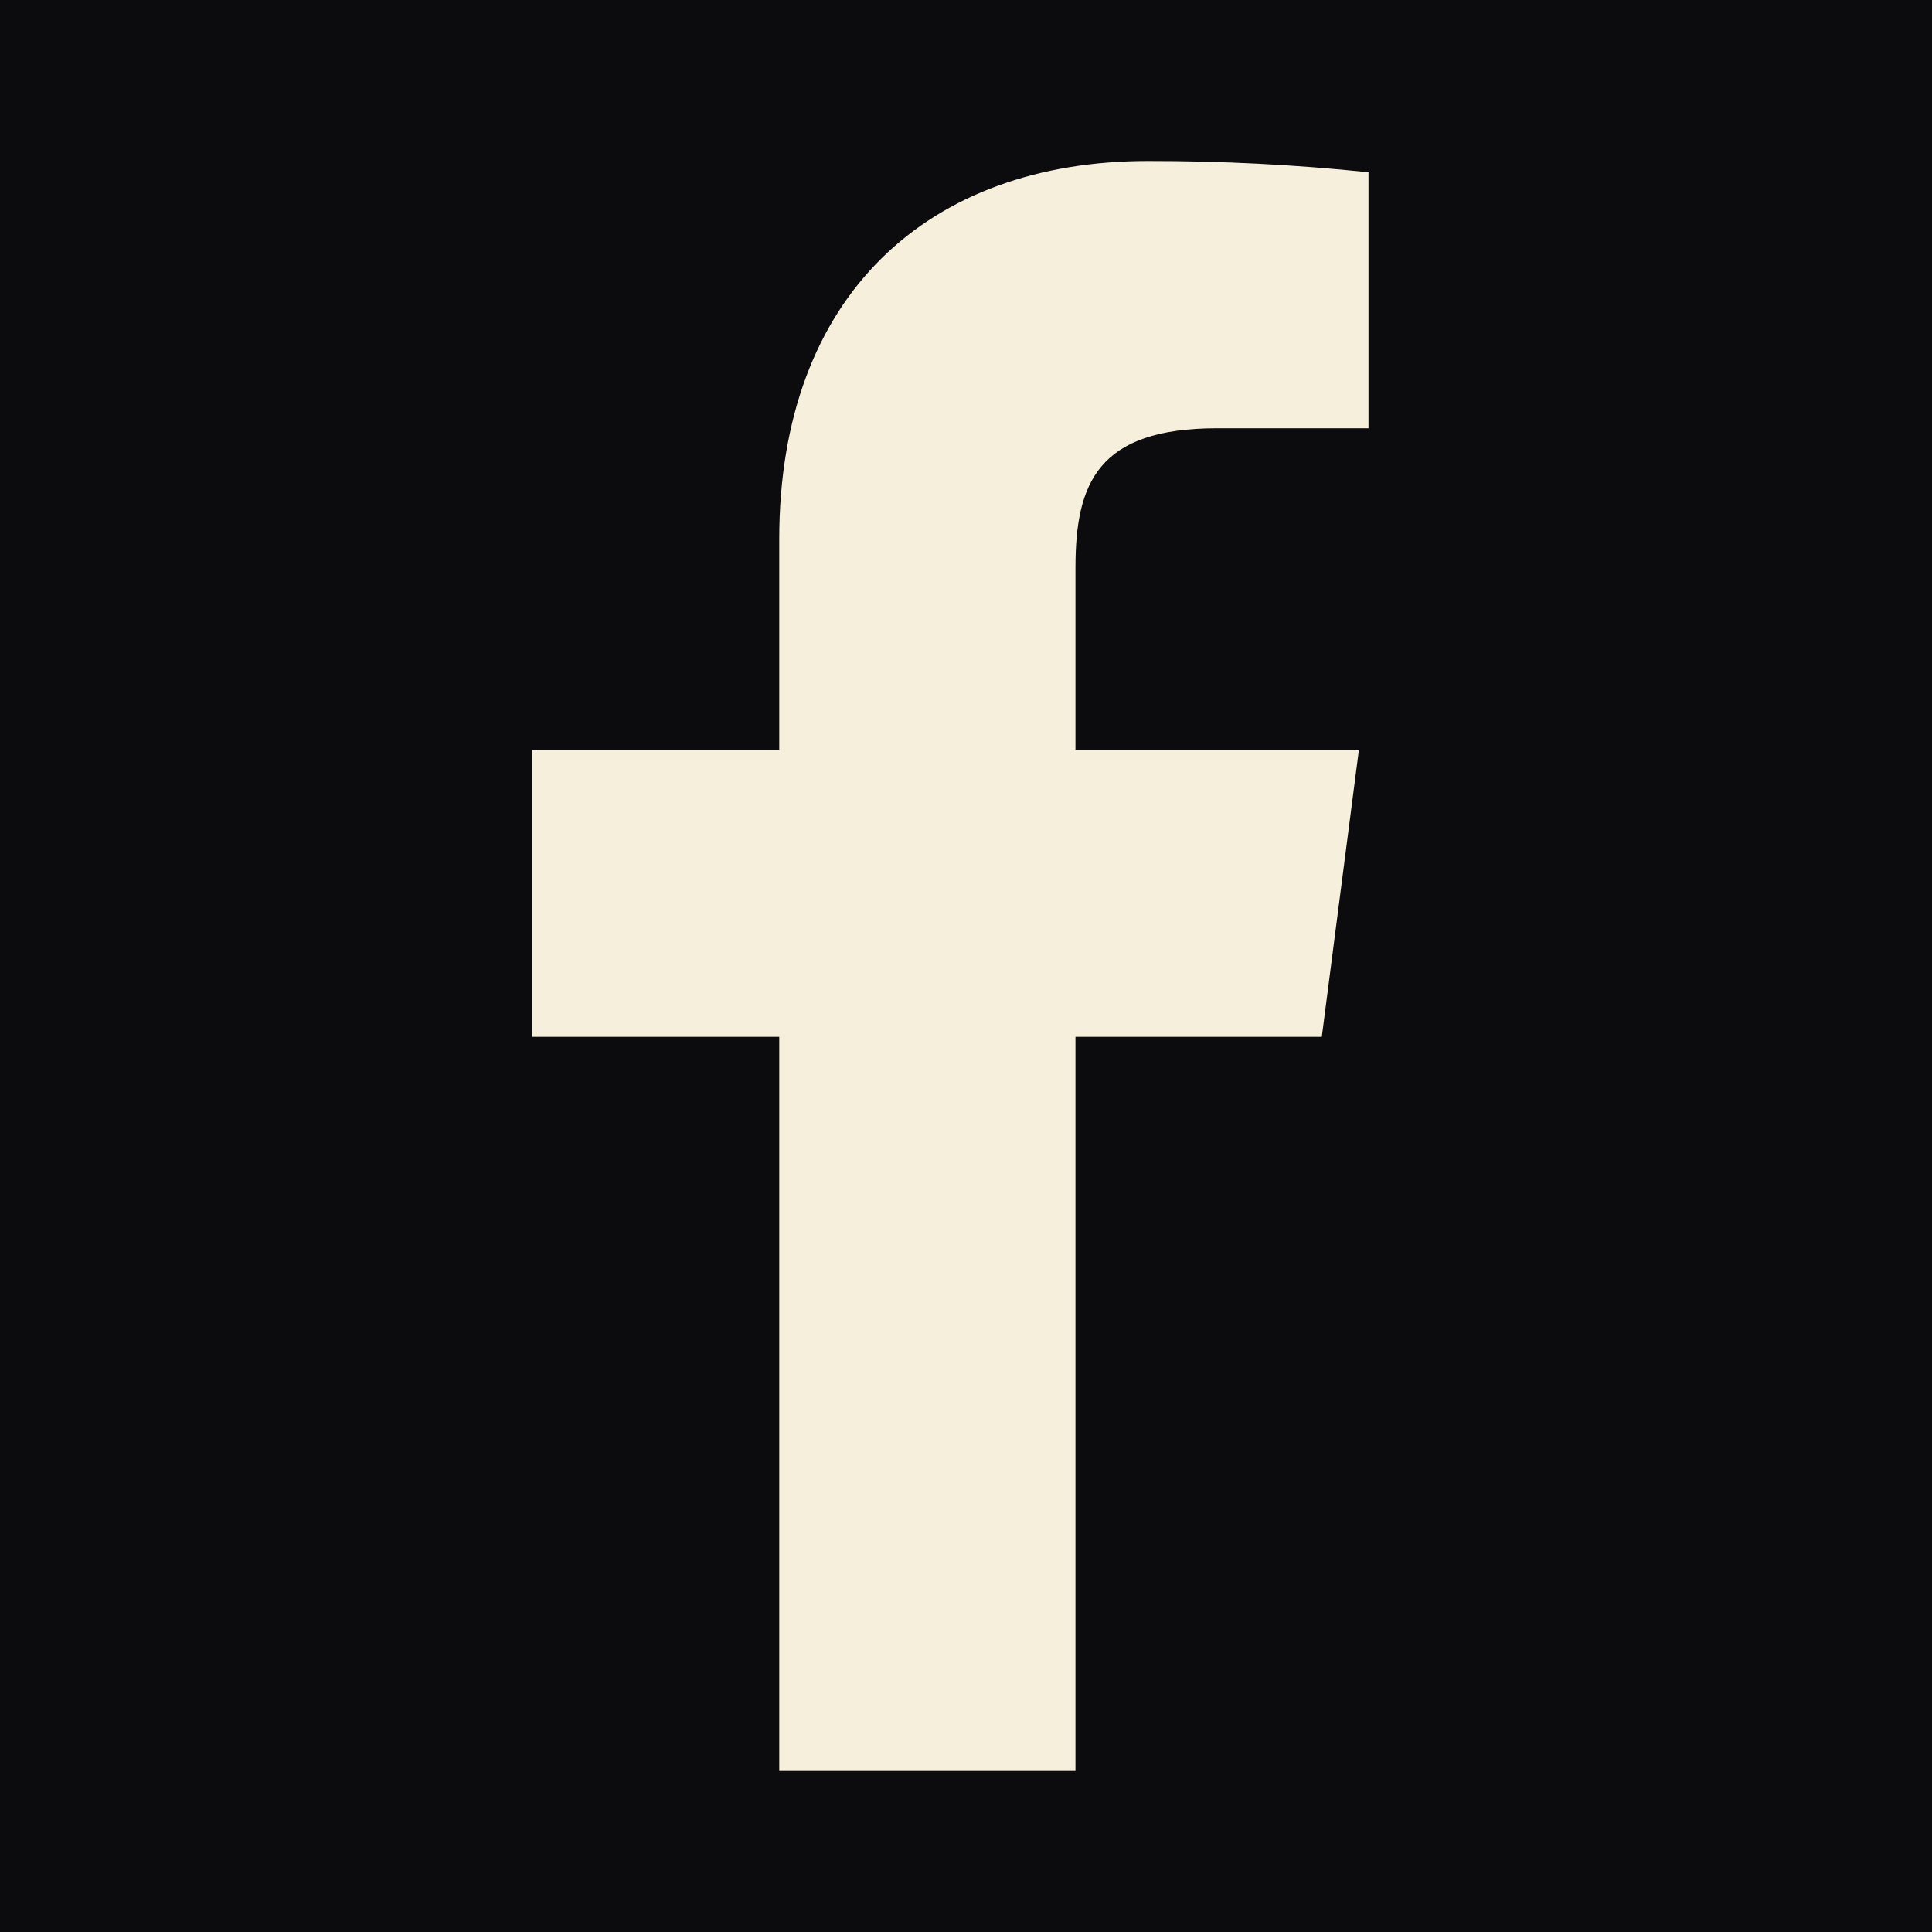
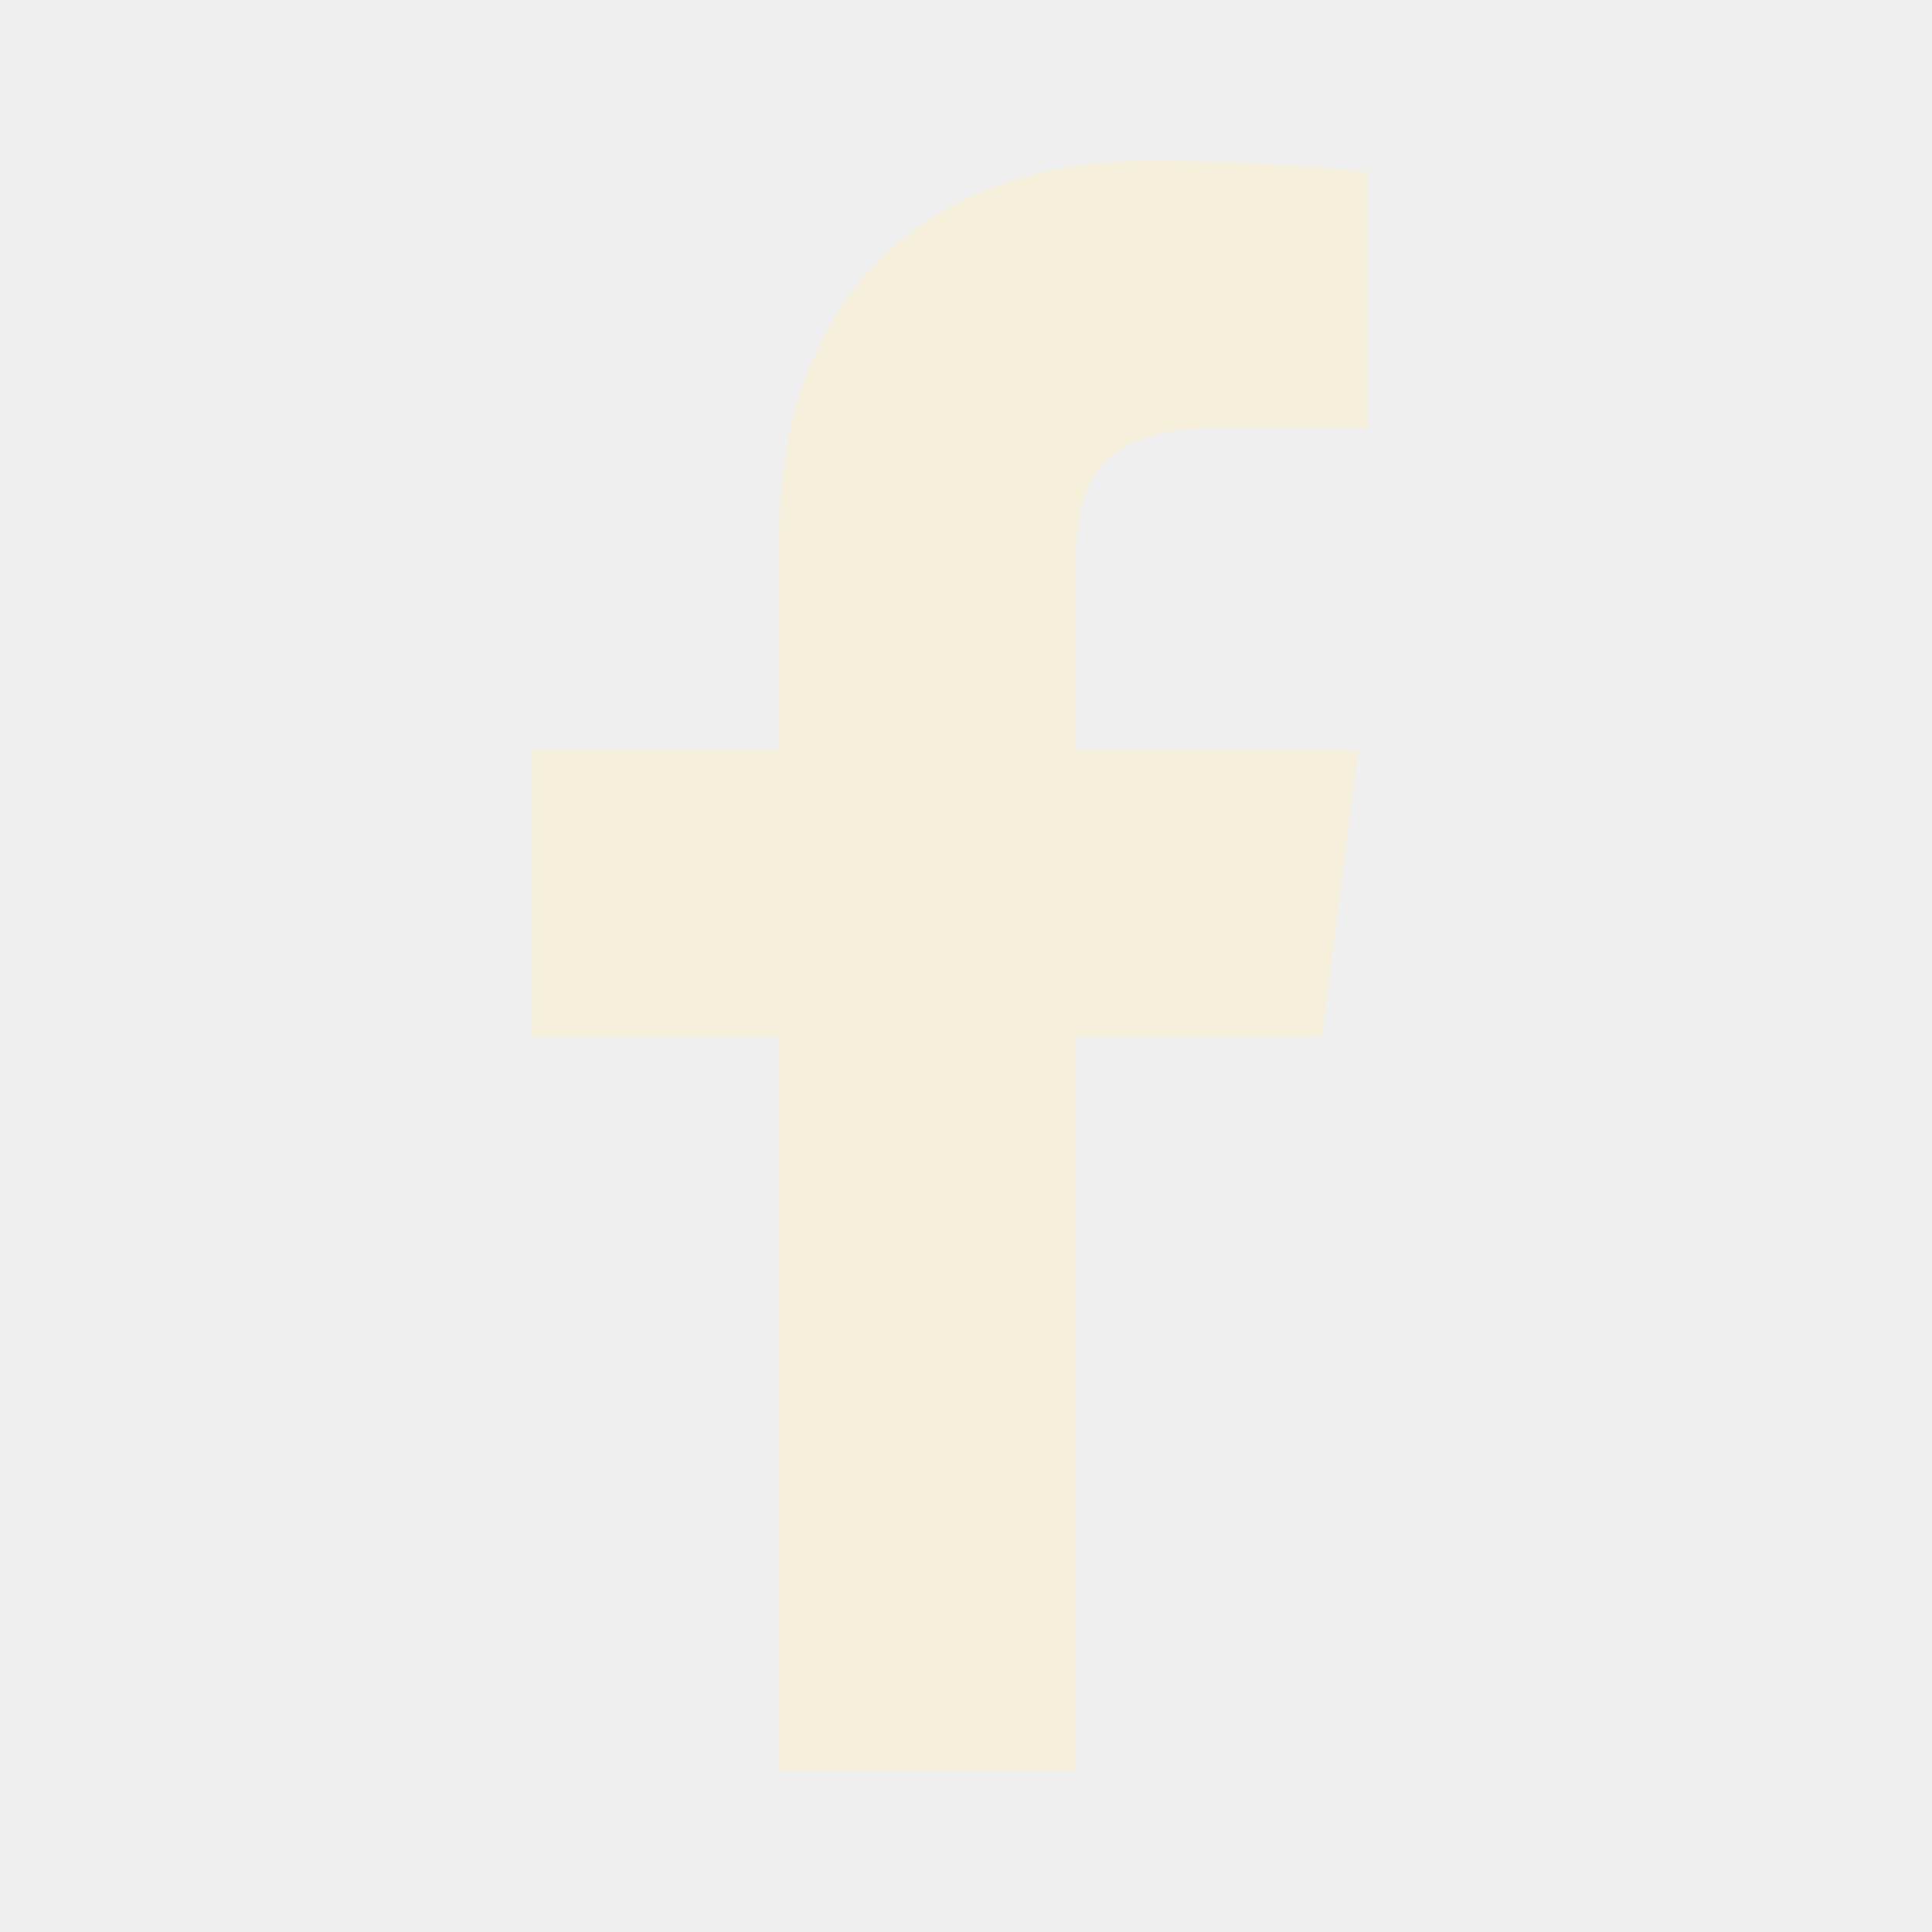
<svg xmlns="http://www.w3.org/2000/svg" width="24" height="24" viewBox="0 0 24 24" fill="none">
-   <rect width="24" height="24" fill="#8E8E8E" />
-   <g id="Desktop - 1440" clip-path="url(#clip0_0_1)">
-     <rect width="1440" height="5246" transform="translate(-99 -5074)" fill="white" />
-     <g id="Footer">
-       <rect width="1440" height="250" transform="translate(-99 -78)" fill="#0C0C0E" />
-       <g id="Frame 6">
-         <g id="Frame 4">
-           <g id="Social media">
-             <g id="u:facebook-f">
-               <path id="Vector" d="M15.12 5.32H17V2.14C16.09 2.045 15.175 1.999 14.26 2C11.54 2 9.68 3.66 9.68 6.7V9.32H6.61V12.88H9.68V22H13.36V12.88H16.42L16.88 9.32H13.36V7.05C13.36 6 13.64 5.32 15.12 5.32Z" fill="#F5EFDB" />
-             </g>
-           </g>
-         </g>
-       </g>
-     </g>
-   </g>
-   <defs>
-     <clipPath id="clip0_0_1">
-       <rect width="1440" height="5246" fill="white" transform="translate(-99 -5074)" />
-     </clipPath>
-   </defs>
+   <path id="Vector" d="M15.12 5.32H17V2.14C16.09 2.045 15.175 1.999 14.26 2C11.54 2 9.68 3.66 9.68 6.7V9.32H6.61V12.88H9.68V22H13.36V12.88H16.42L16.88 9.32H13.36V7.05C13.36 6 13.64 5.32 15.12 5.32Z" fill="#F5EFDB" />
</svg>
